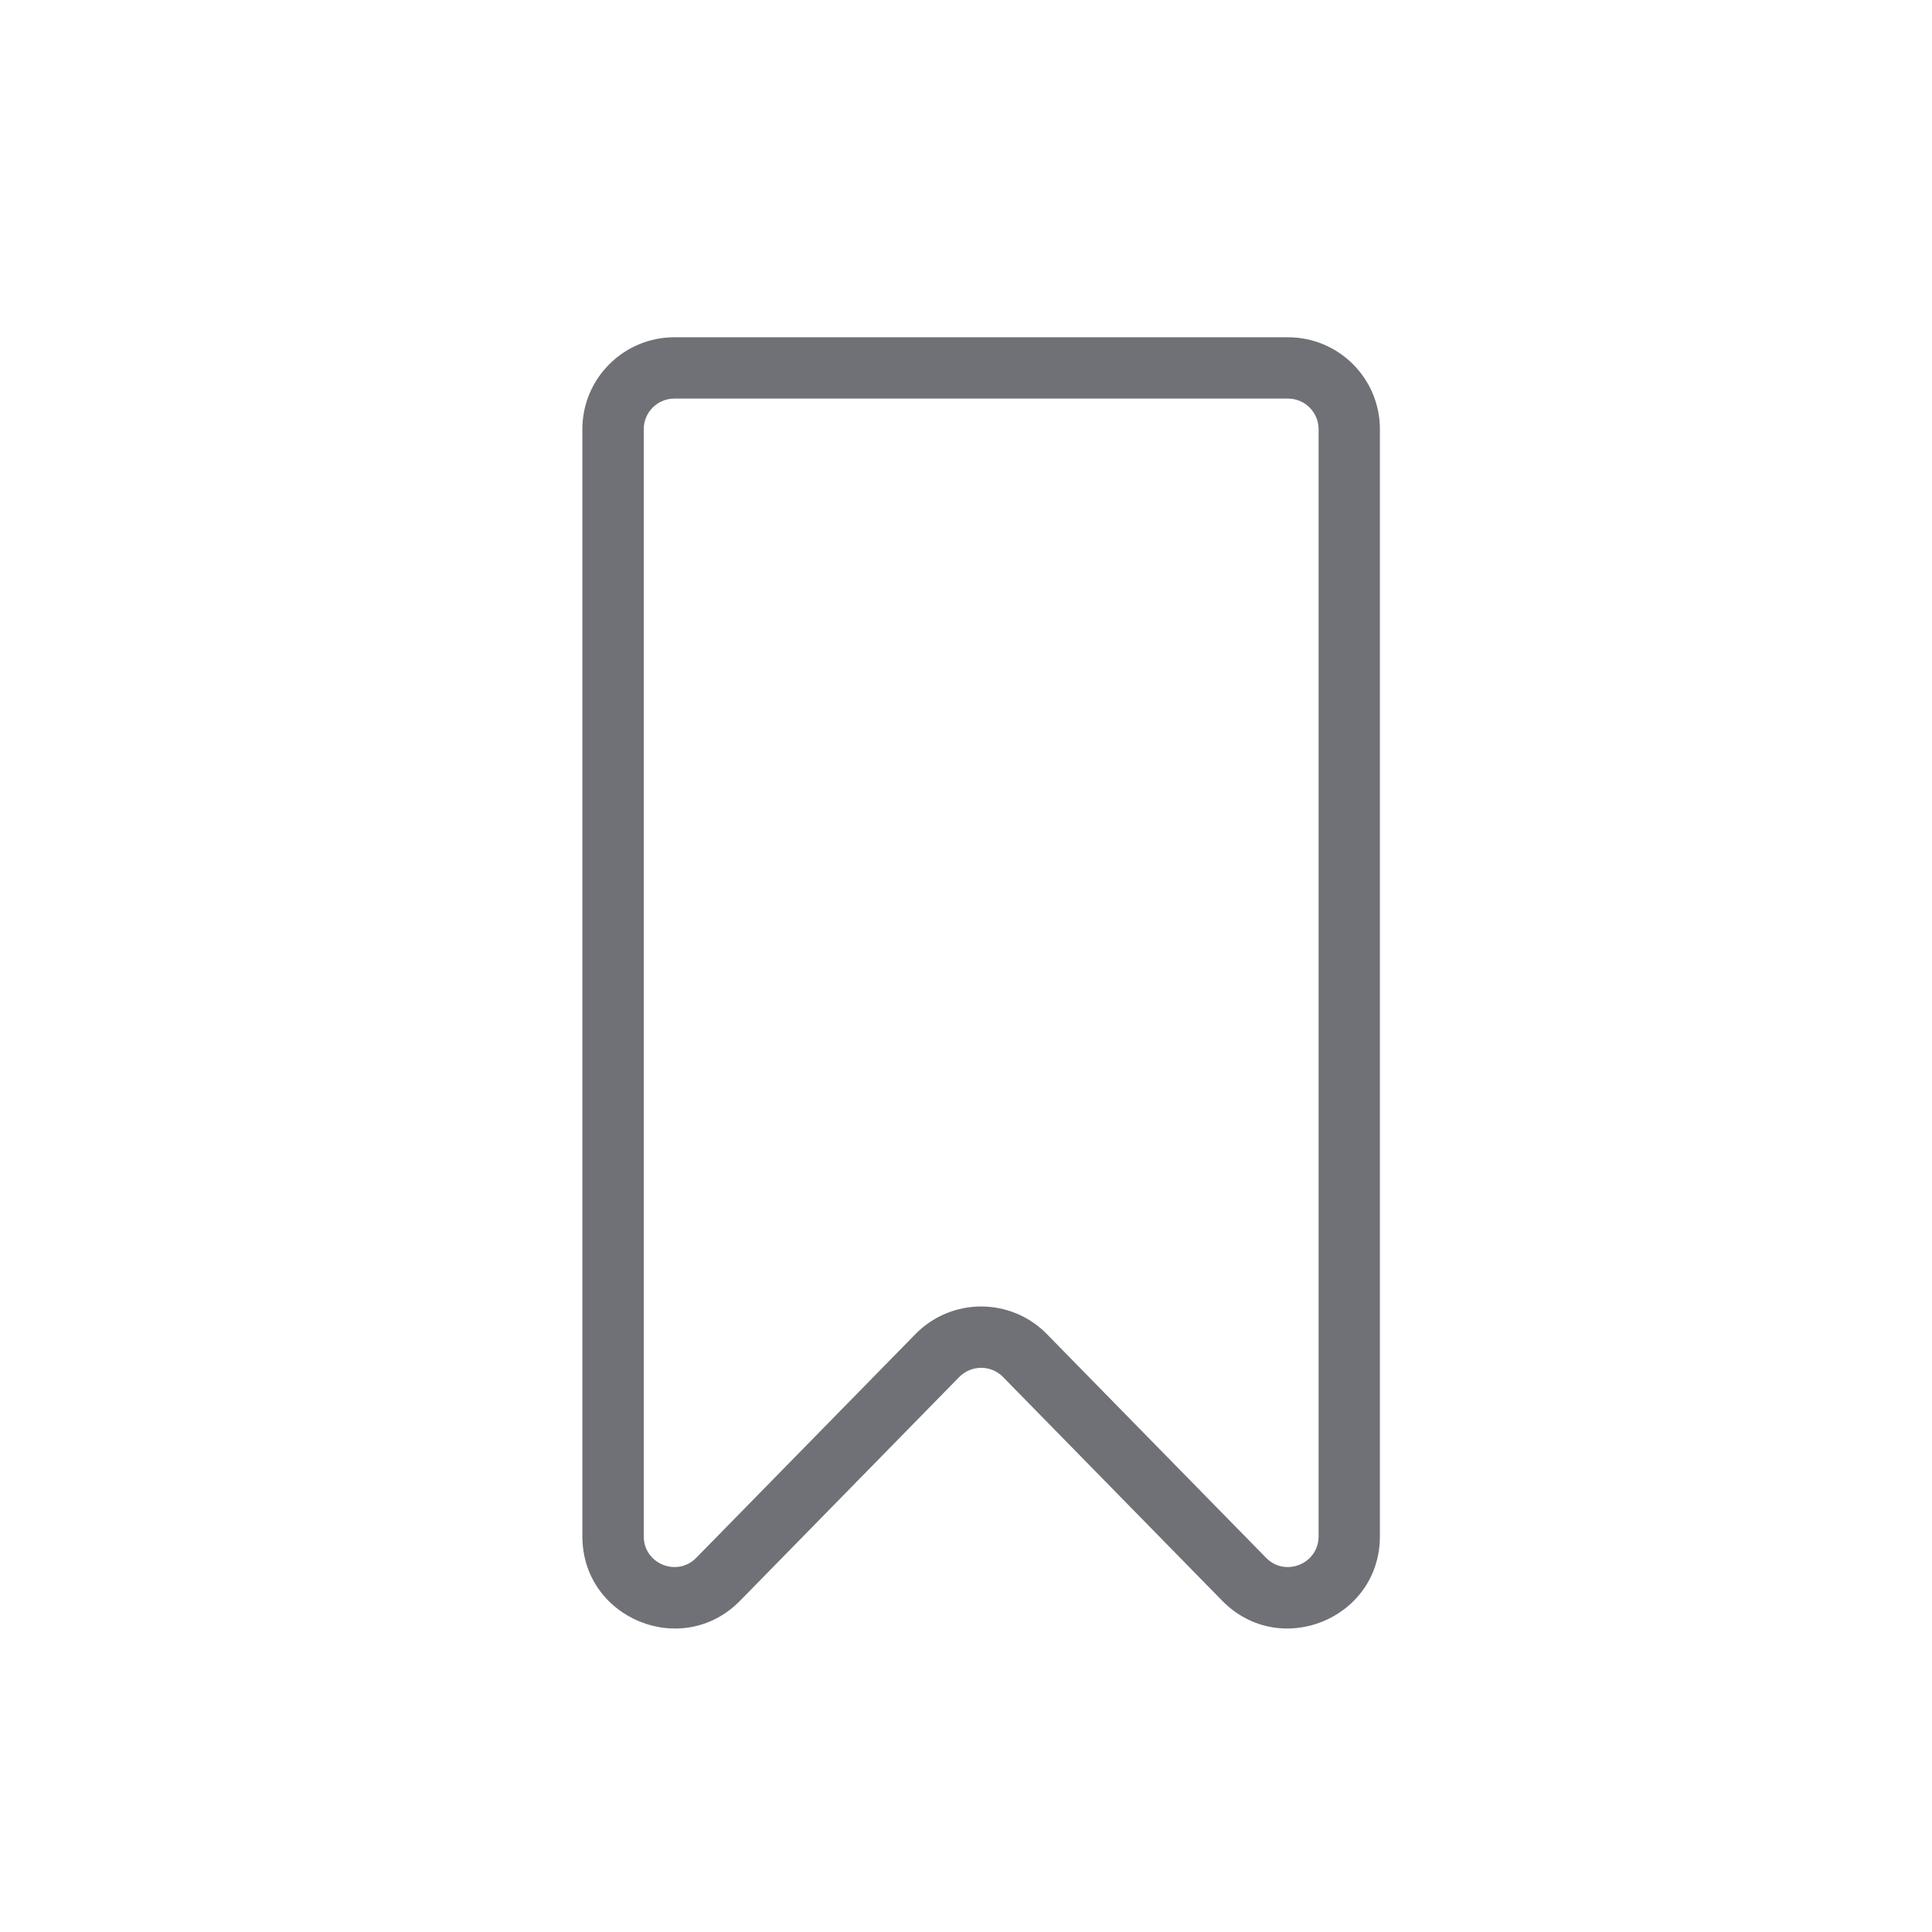
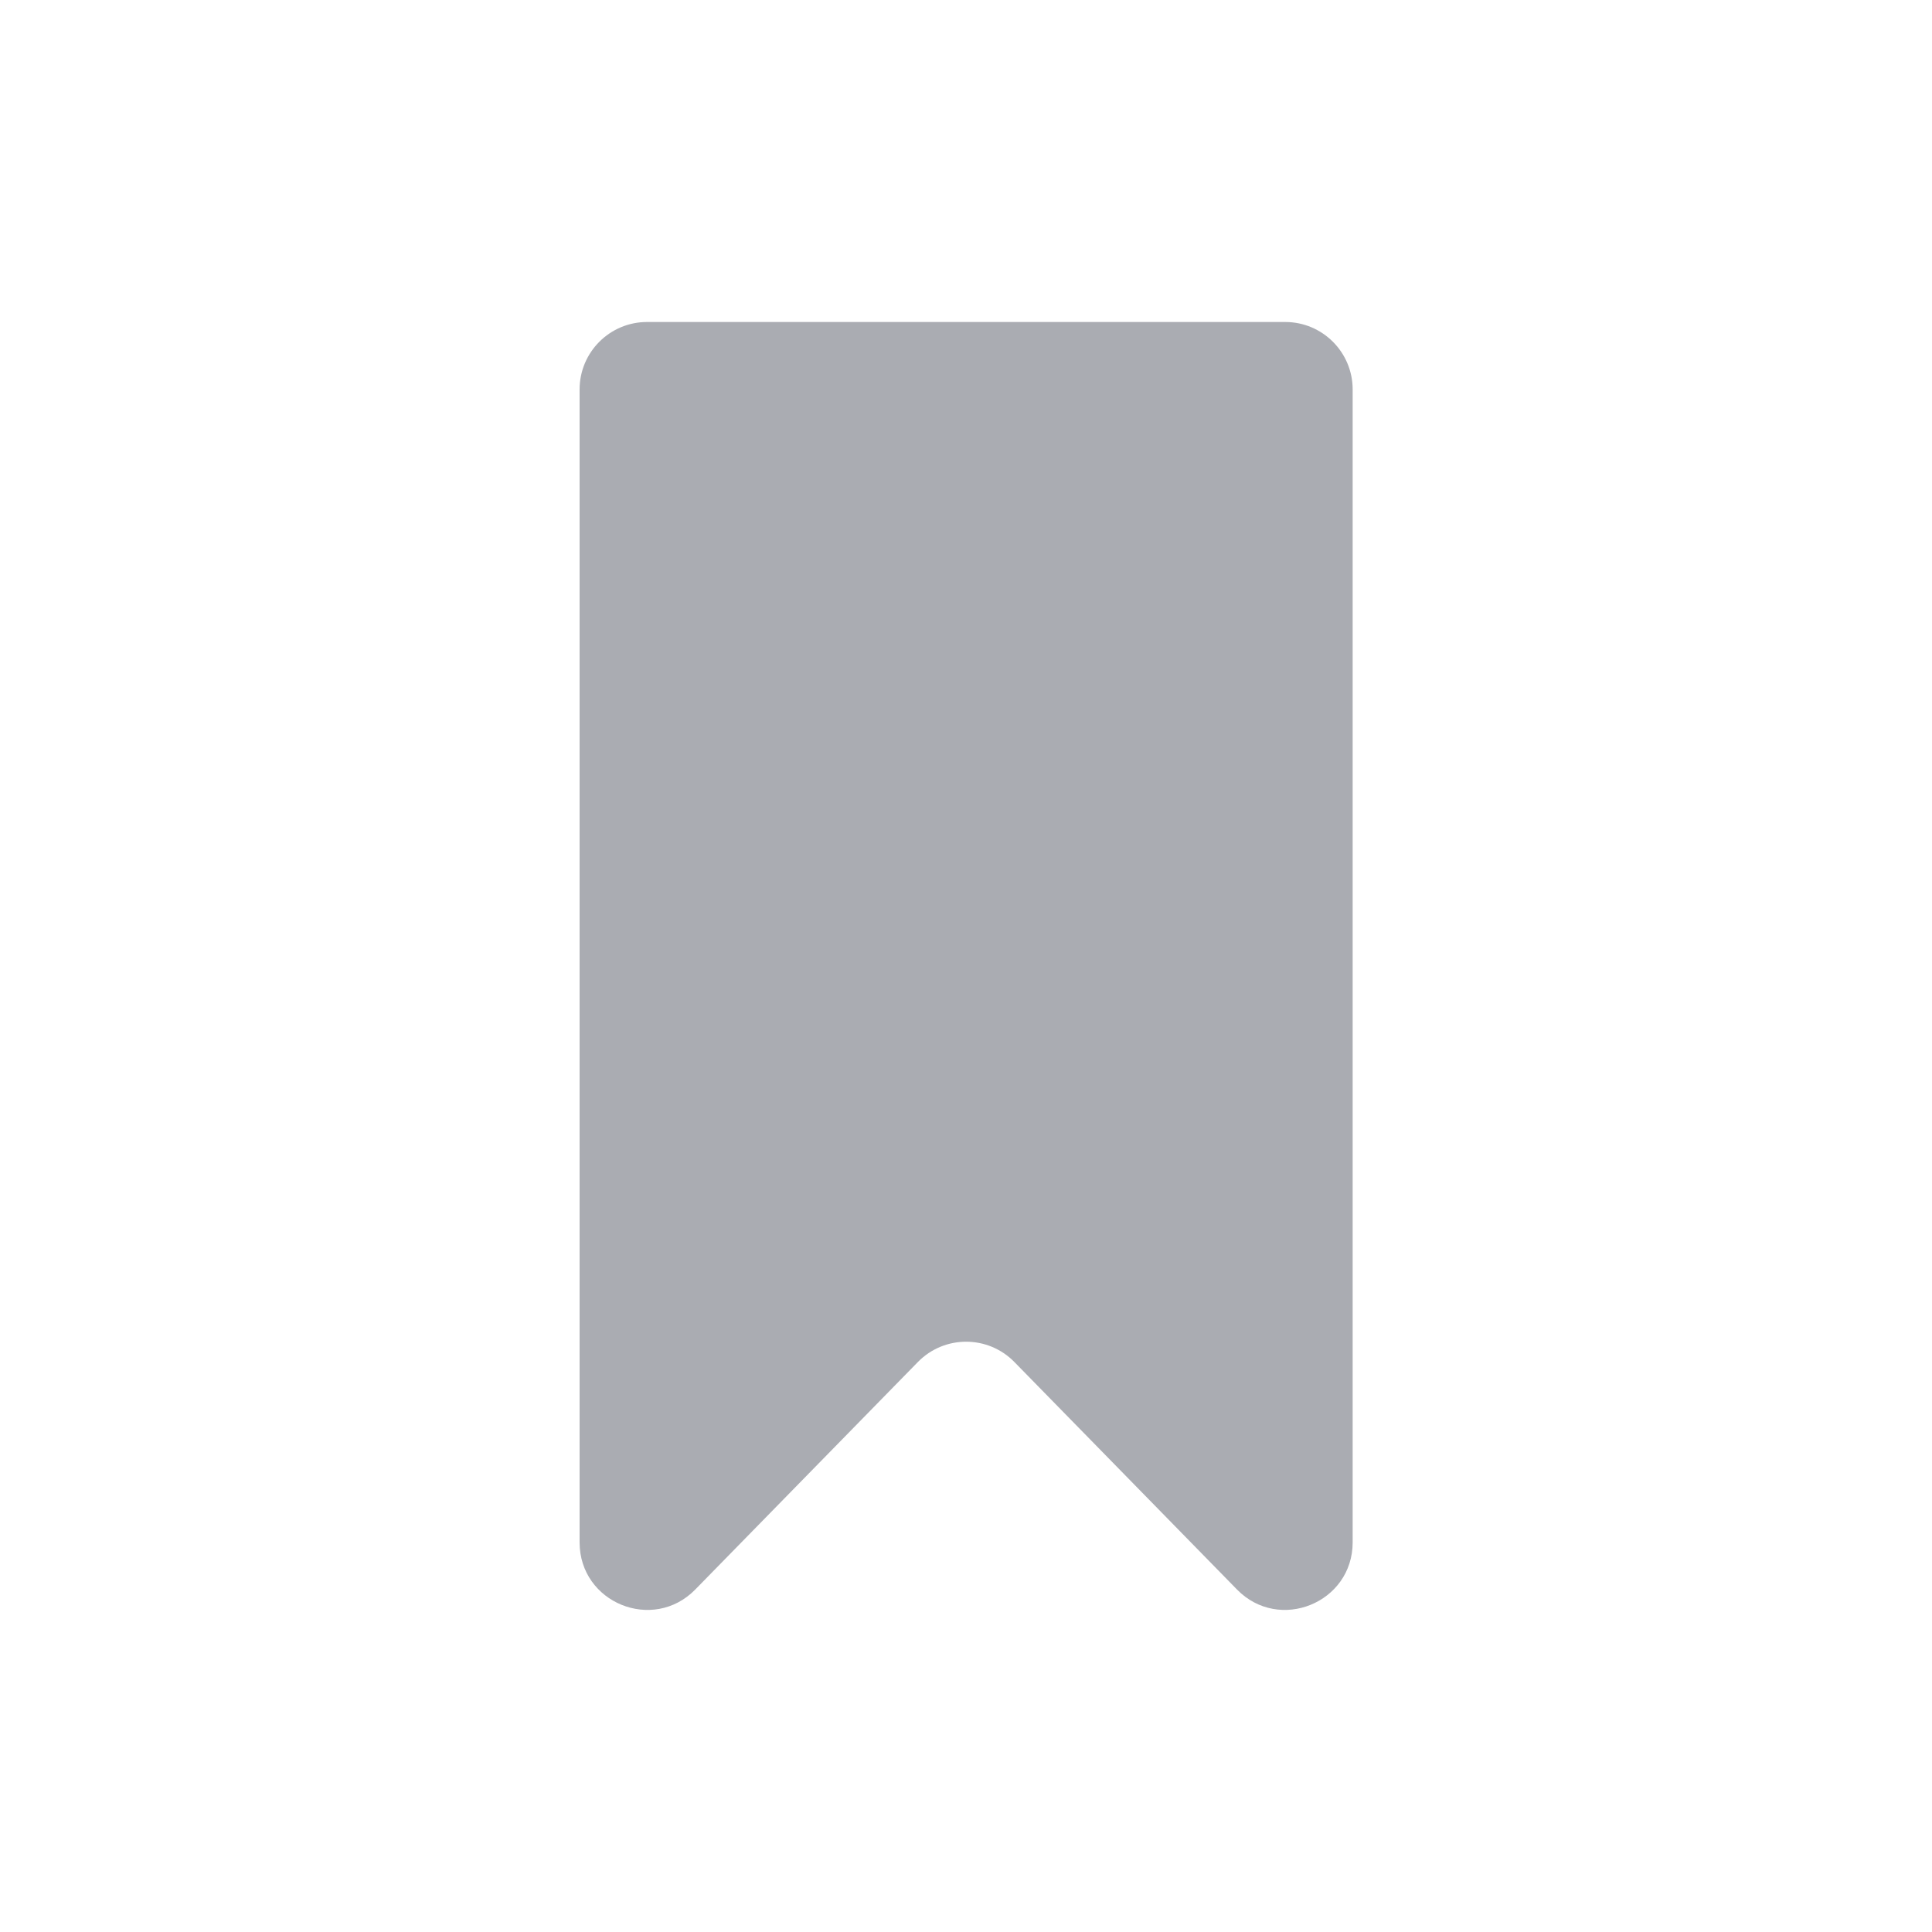
<svg xmlns="http://www.w3.org/2000/svg" width="30" height="30" viewBox="0 0 30 30" fill="none">
-   <path d="M11.152 24.523L10.812 24.189L11.152 24.523ZM15.916 21.049L16.256 20.716L15.916 21.049ZM14.555 21.049L14.215 20.716L14.555 21.049ZM20.951 6.665H20.475V23.856H20.951H21.427V6.665H20.951ZM19.318 24.523L19.659 24.189L16.256 20.716L15.916 21.049L15.575 21.382L18.978 24.856L19.318 24.523ZM14.555 21.049L14.215 20.716L10.812 24.189L11.152 24.523L11.492 24.856L14.895 21.382L14.555 21.049ZM9.52 23.856H9.996V6.665H9.52H9.043V23.856H9.52ZM10.472 5.713V6.189H19.999V5.713V5.237H10.472V5.713ZM9.52 6.665H9.996C9.996 6.402 10.209 6.189 10.472 6.189V5.713V5.237C9.683 5.237 9.043 5.876 9.043 6.665H9.52ZM11.152 24.523L10.812 24.189C10.514 24.494 9.996 24.283 9.996 23.856H9.52H9.043C9.043 25.136 10.597 25.77 11.492 24.856L11.152 24.523ZM15.916 21.049L16.256 20.716C15.696 20.144 14.775 20.144 14.215 20.716L14.555 21.049L14.895 21.382C15.082 21.192 15.389 21.192 15.575 21.382L15.916 21.049ZM20.951 23.856H20.475C20.475 24.283 19.957 24.494 19.659 24.189L19.318 24.523L18.978 24.856C19.874 25.77 21.427 25.136 21.427 23.856H20.951ZM20.951 6.665H21.427C21.427 5.876 20.788 5.237 19.999 5.237V5.713V6.189C20.262 6.189 20.475 6.402 20.475 6.665H20.951Z" fill="#6F7176" />
+   <path d="M19.957 5C20.535 5 21.004 5.469 21.004 6.047V23.95C21.004 24.888 19.864 25.353 19.208 24.682L15.751 21.149C15.34 20.729 14.664 20.729 14.253 21.149L10.796 24.682C10.139 25.353 9 24.888 9 23.95V6.047C9 5.469 9.469 5 10.047 5H19.957Z" fill="#AAACB2" />
</svg>
